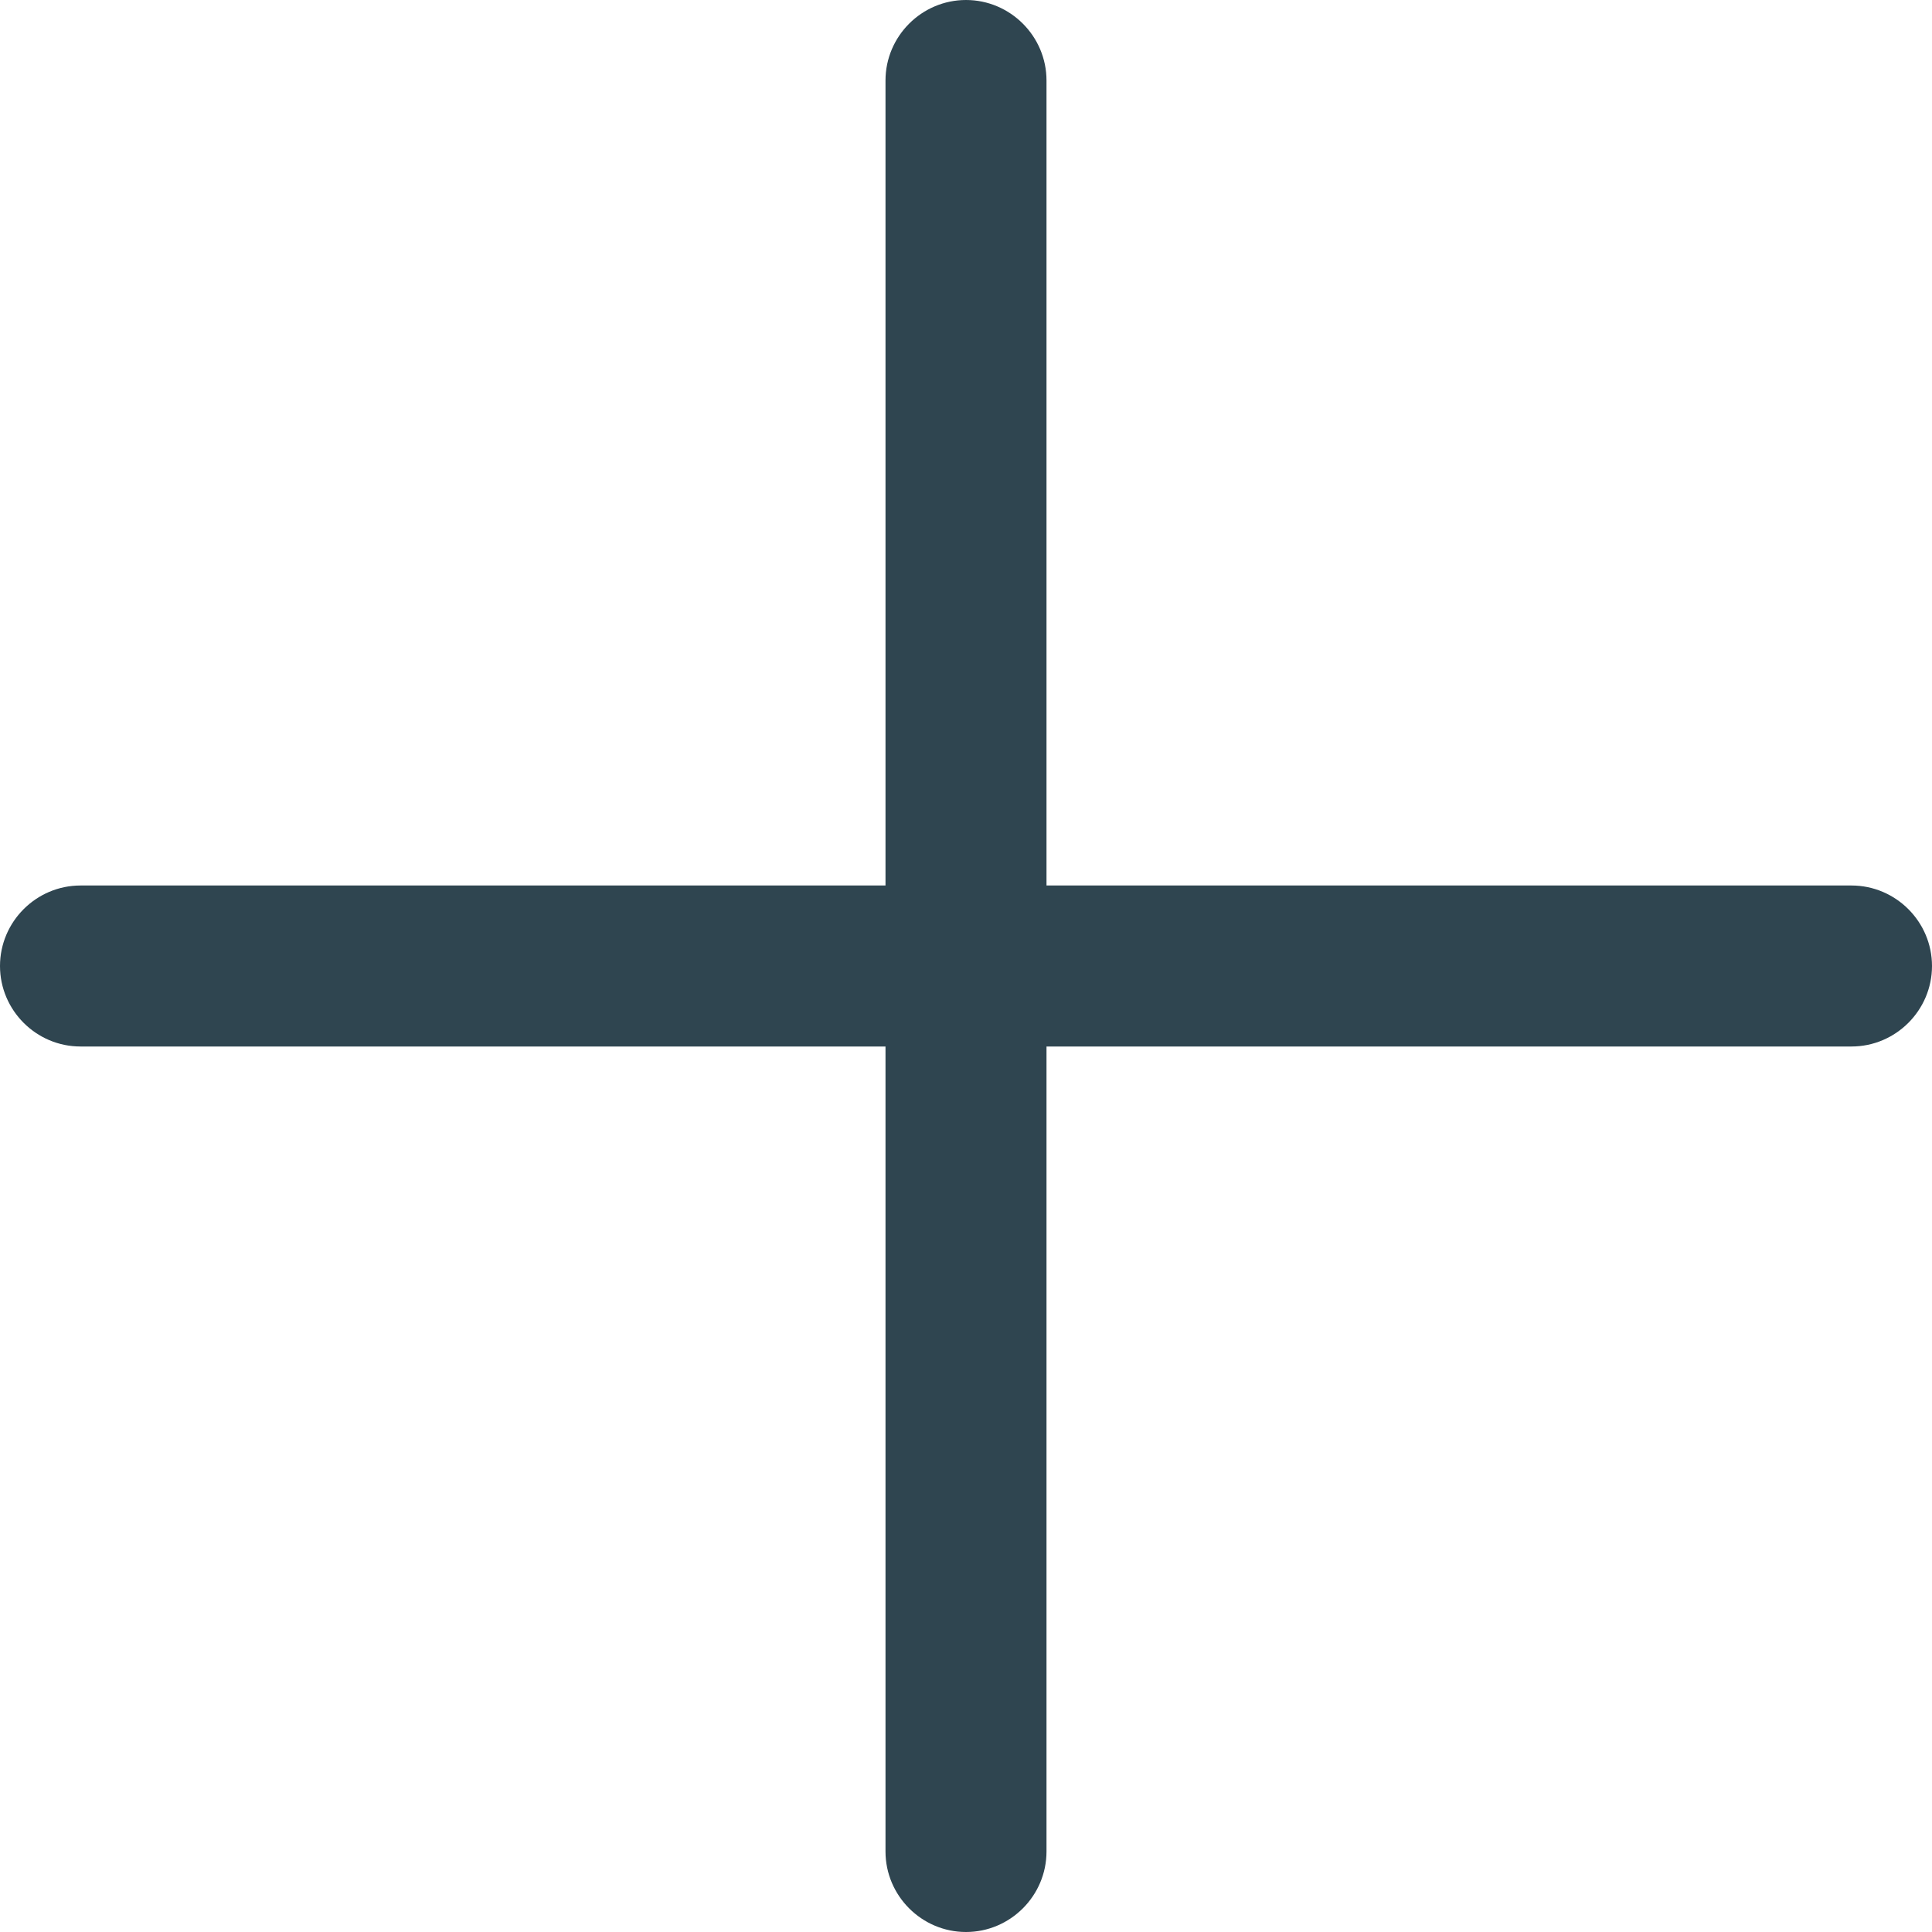
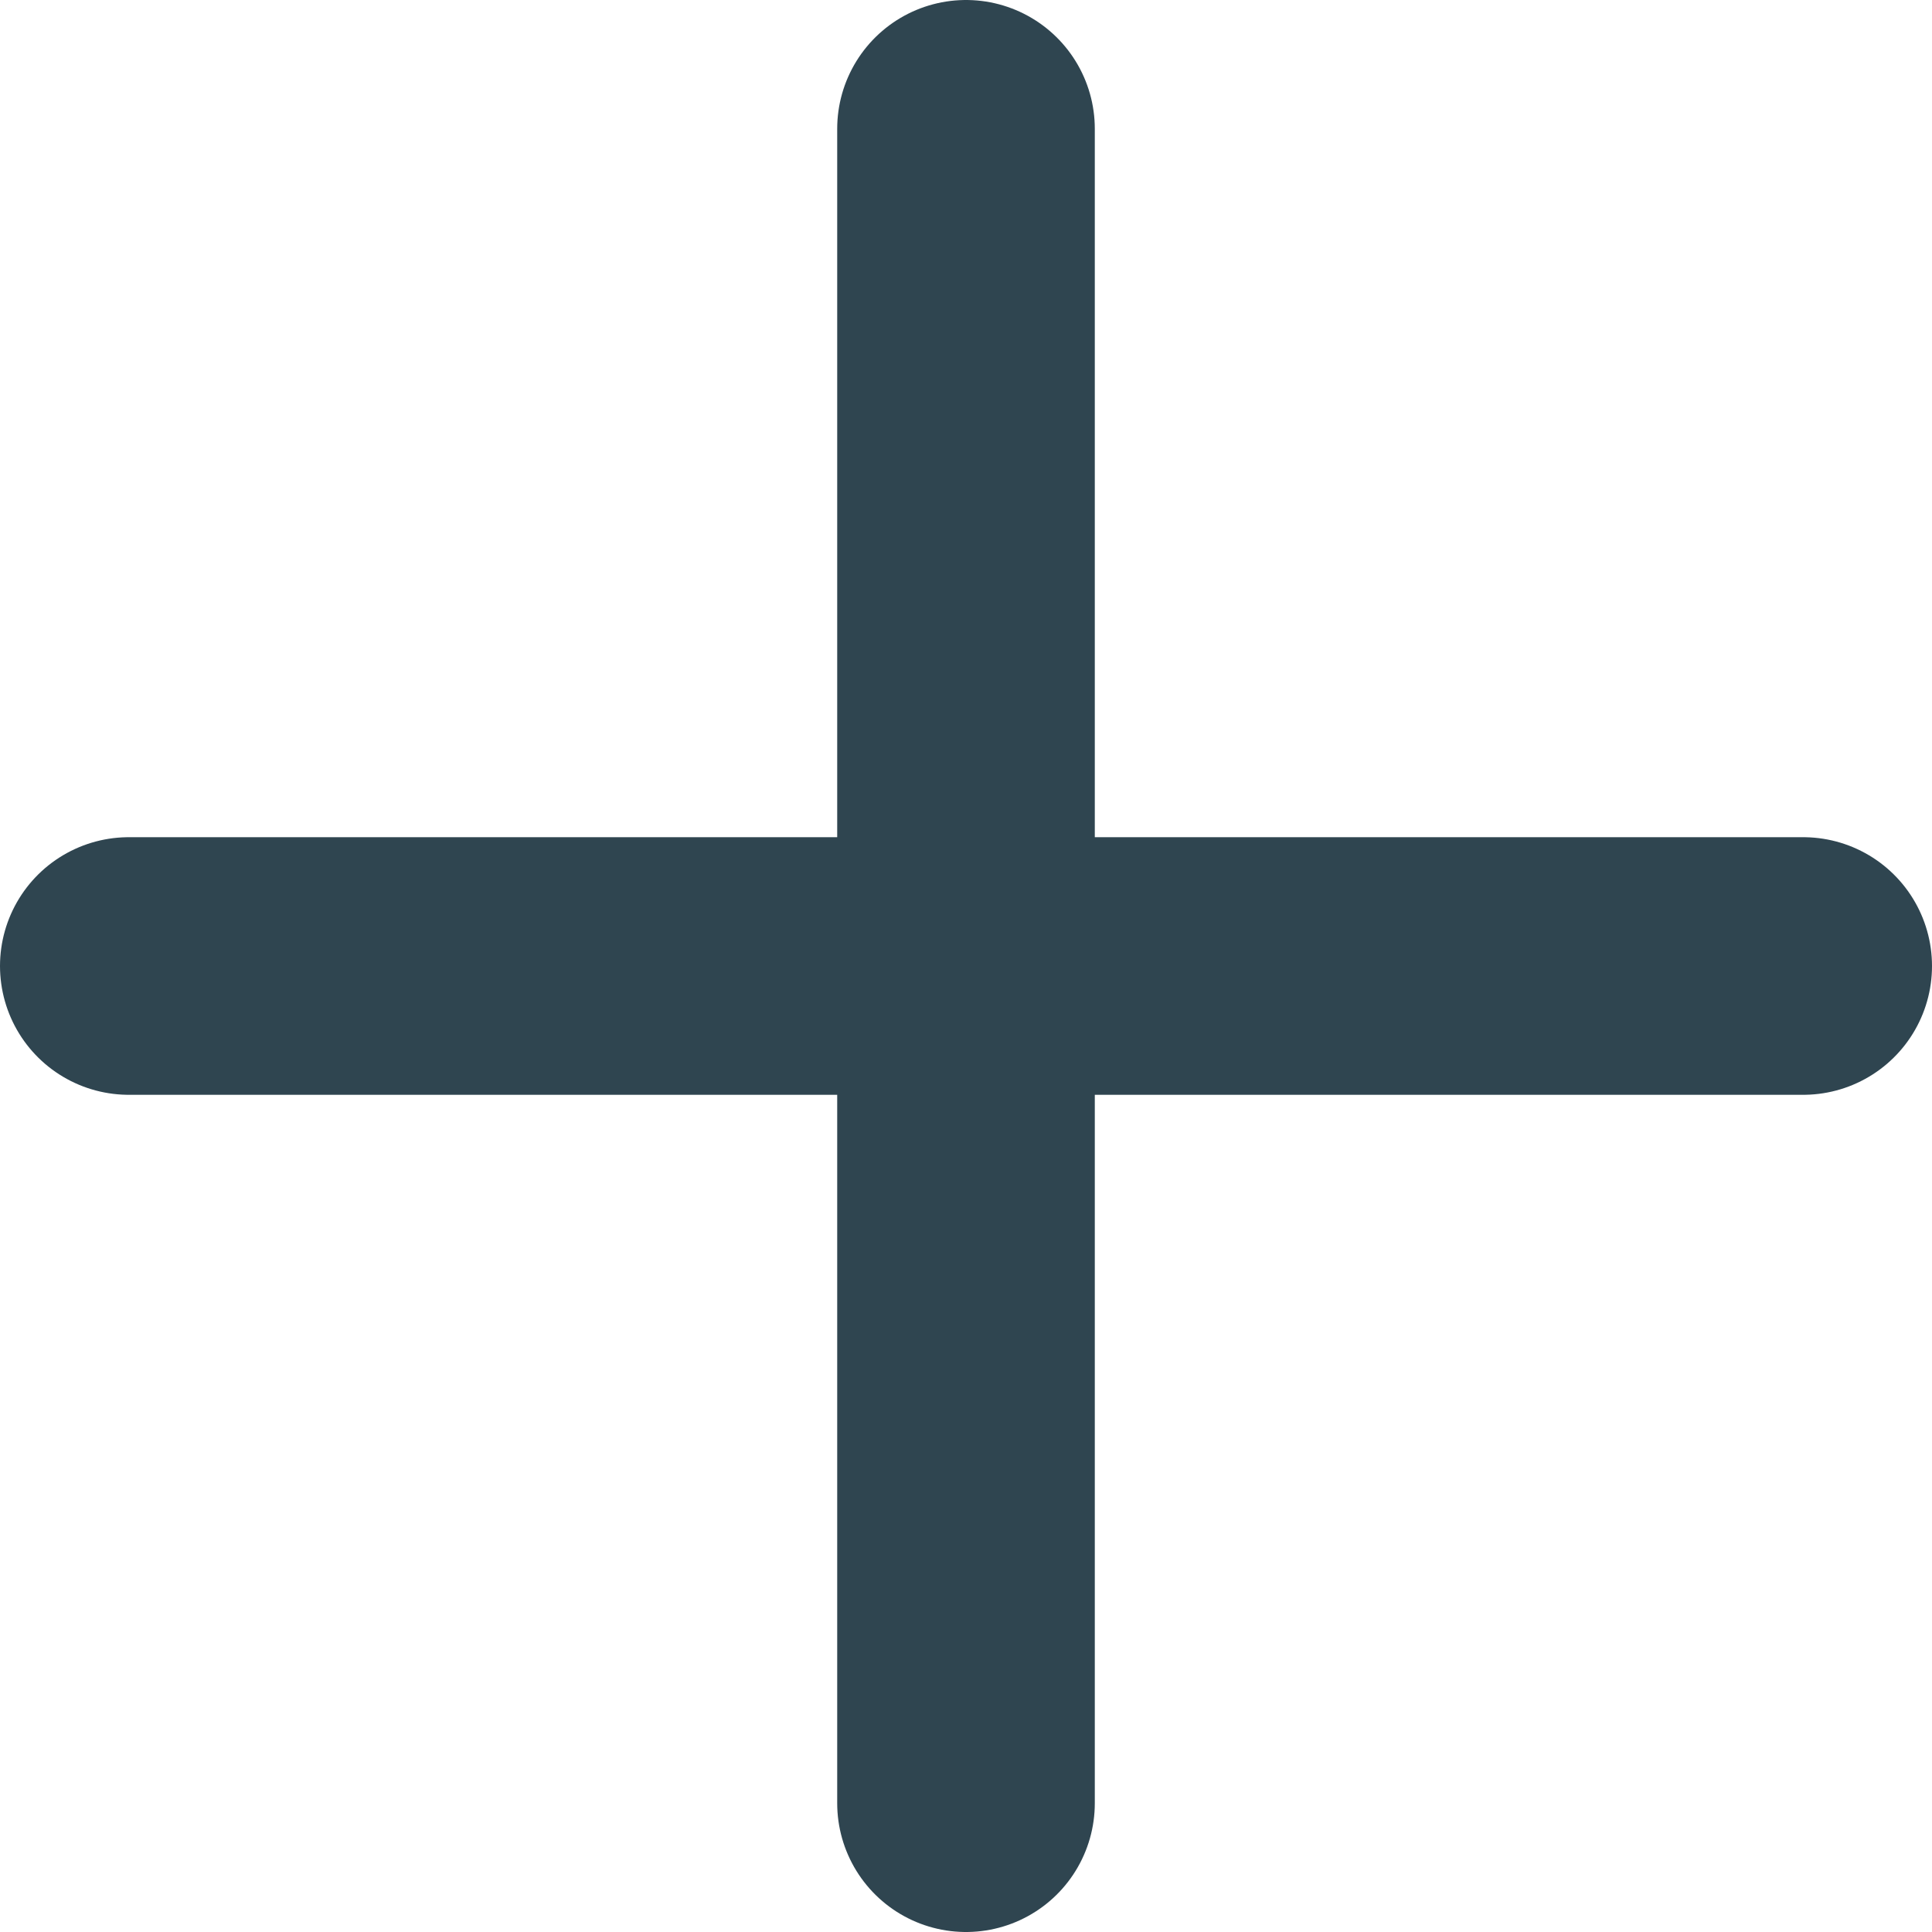
- <svg xmlns="http://www.w3.org/2000/svg" id="Layer_1" data-name="Layer 1" viewBox="0 0 48 48">
+ <svg xmlns="http://www.w3.org/2000/svg" id="Layer_1" data-name="Layer 1" viewBox="0 0 30 30">
  <defs>
    <style>
      .cls-1 {
-         fill: #2f4550;
+         fill: none;
+         stroke: #2f4550;
+         stroke-linecap: round;
+         stroke-miterlimit: 10;
+         stroke-width: 4px;
      }
    </style>
  </defs>
-   <path class="cls-1" d="m46,22h-20V2c0-1.1-.9-2-2-2s-2,.9-2,2v20H2C.9,22,0,22.9,0,24s.9,2,2,2h20v20c0,1.1.9,2,2,2s2-.9,2-2v-20h20c1.1,0,2-.9,2-2s-.9-2-2-2Z" />
+   <line class="cls-1" x1="15" y1="2" x2="15" y2="28" />
+   <line class="cls-1" x1="28" y1="15" x2="2" y2="15" />
</svg>
